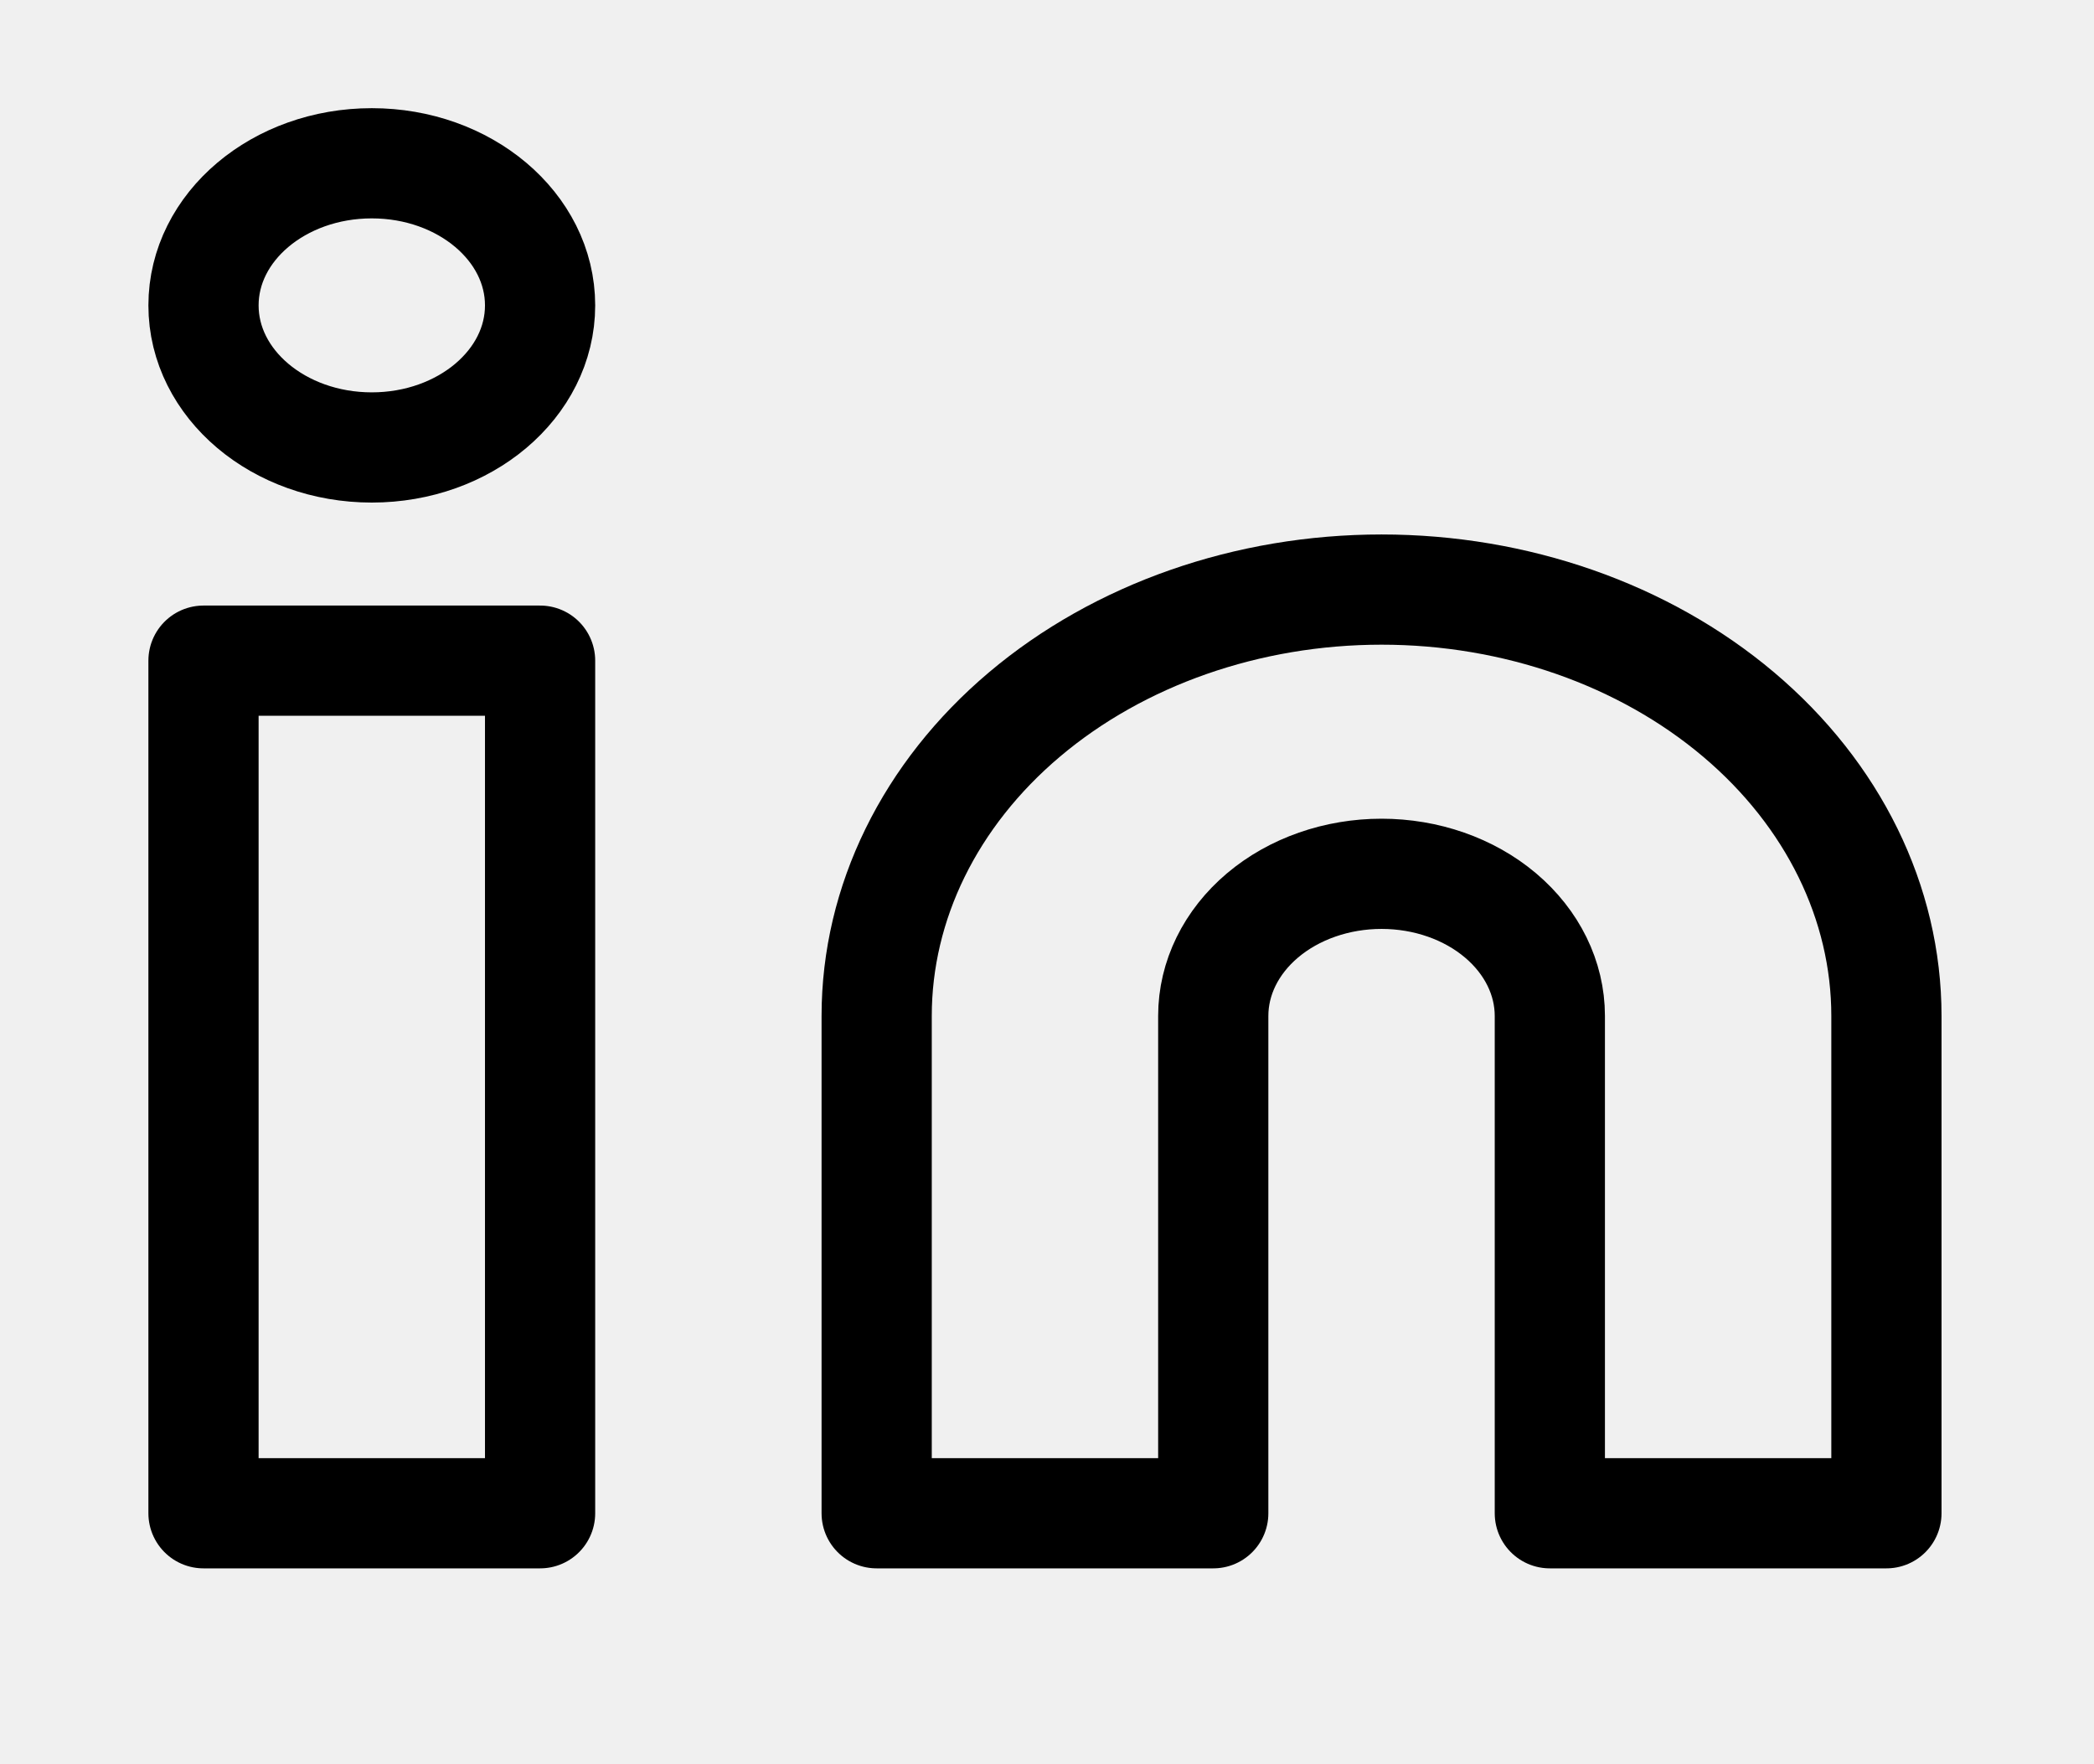
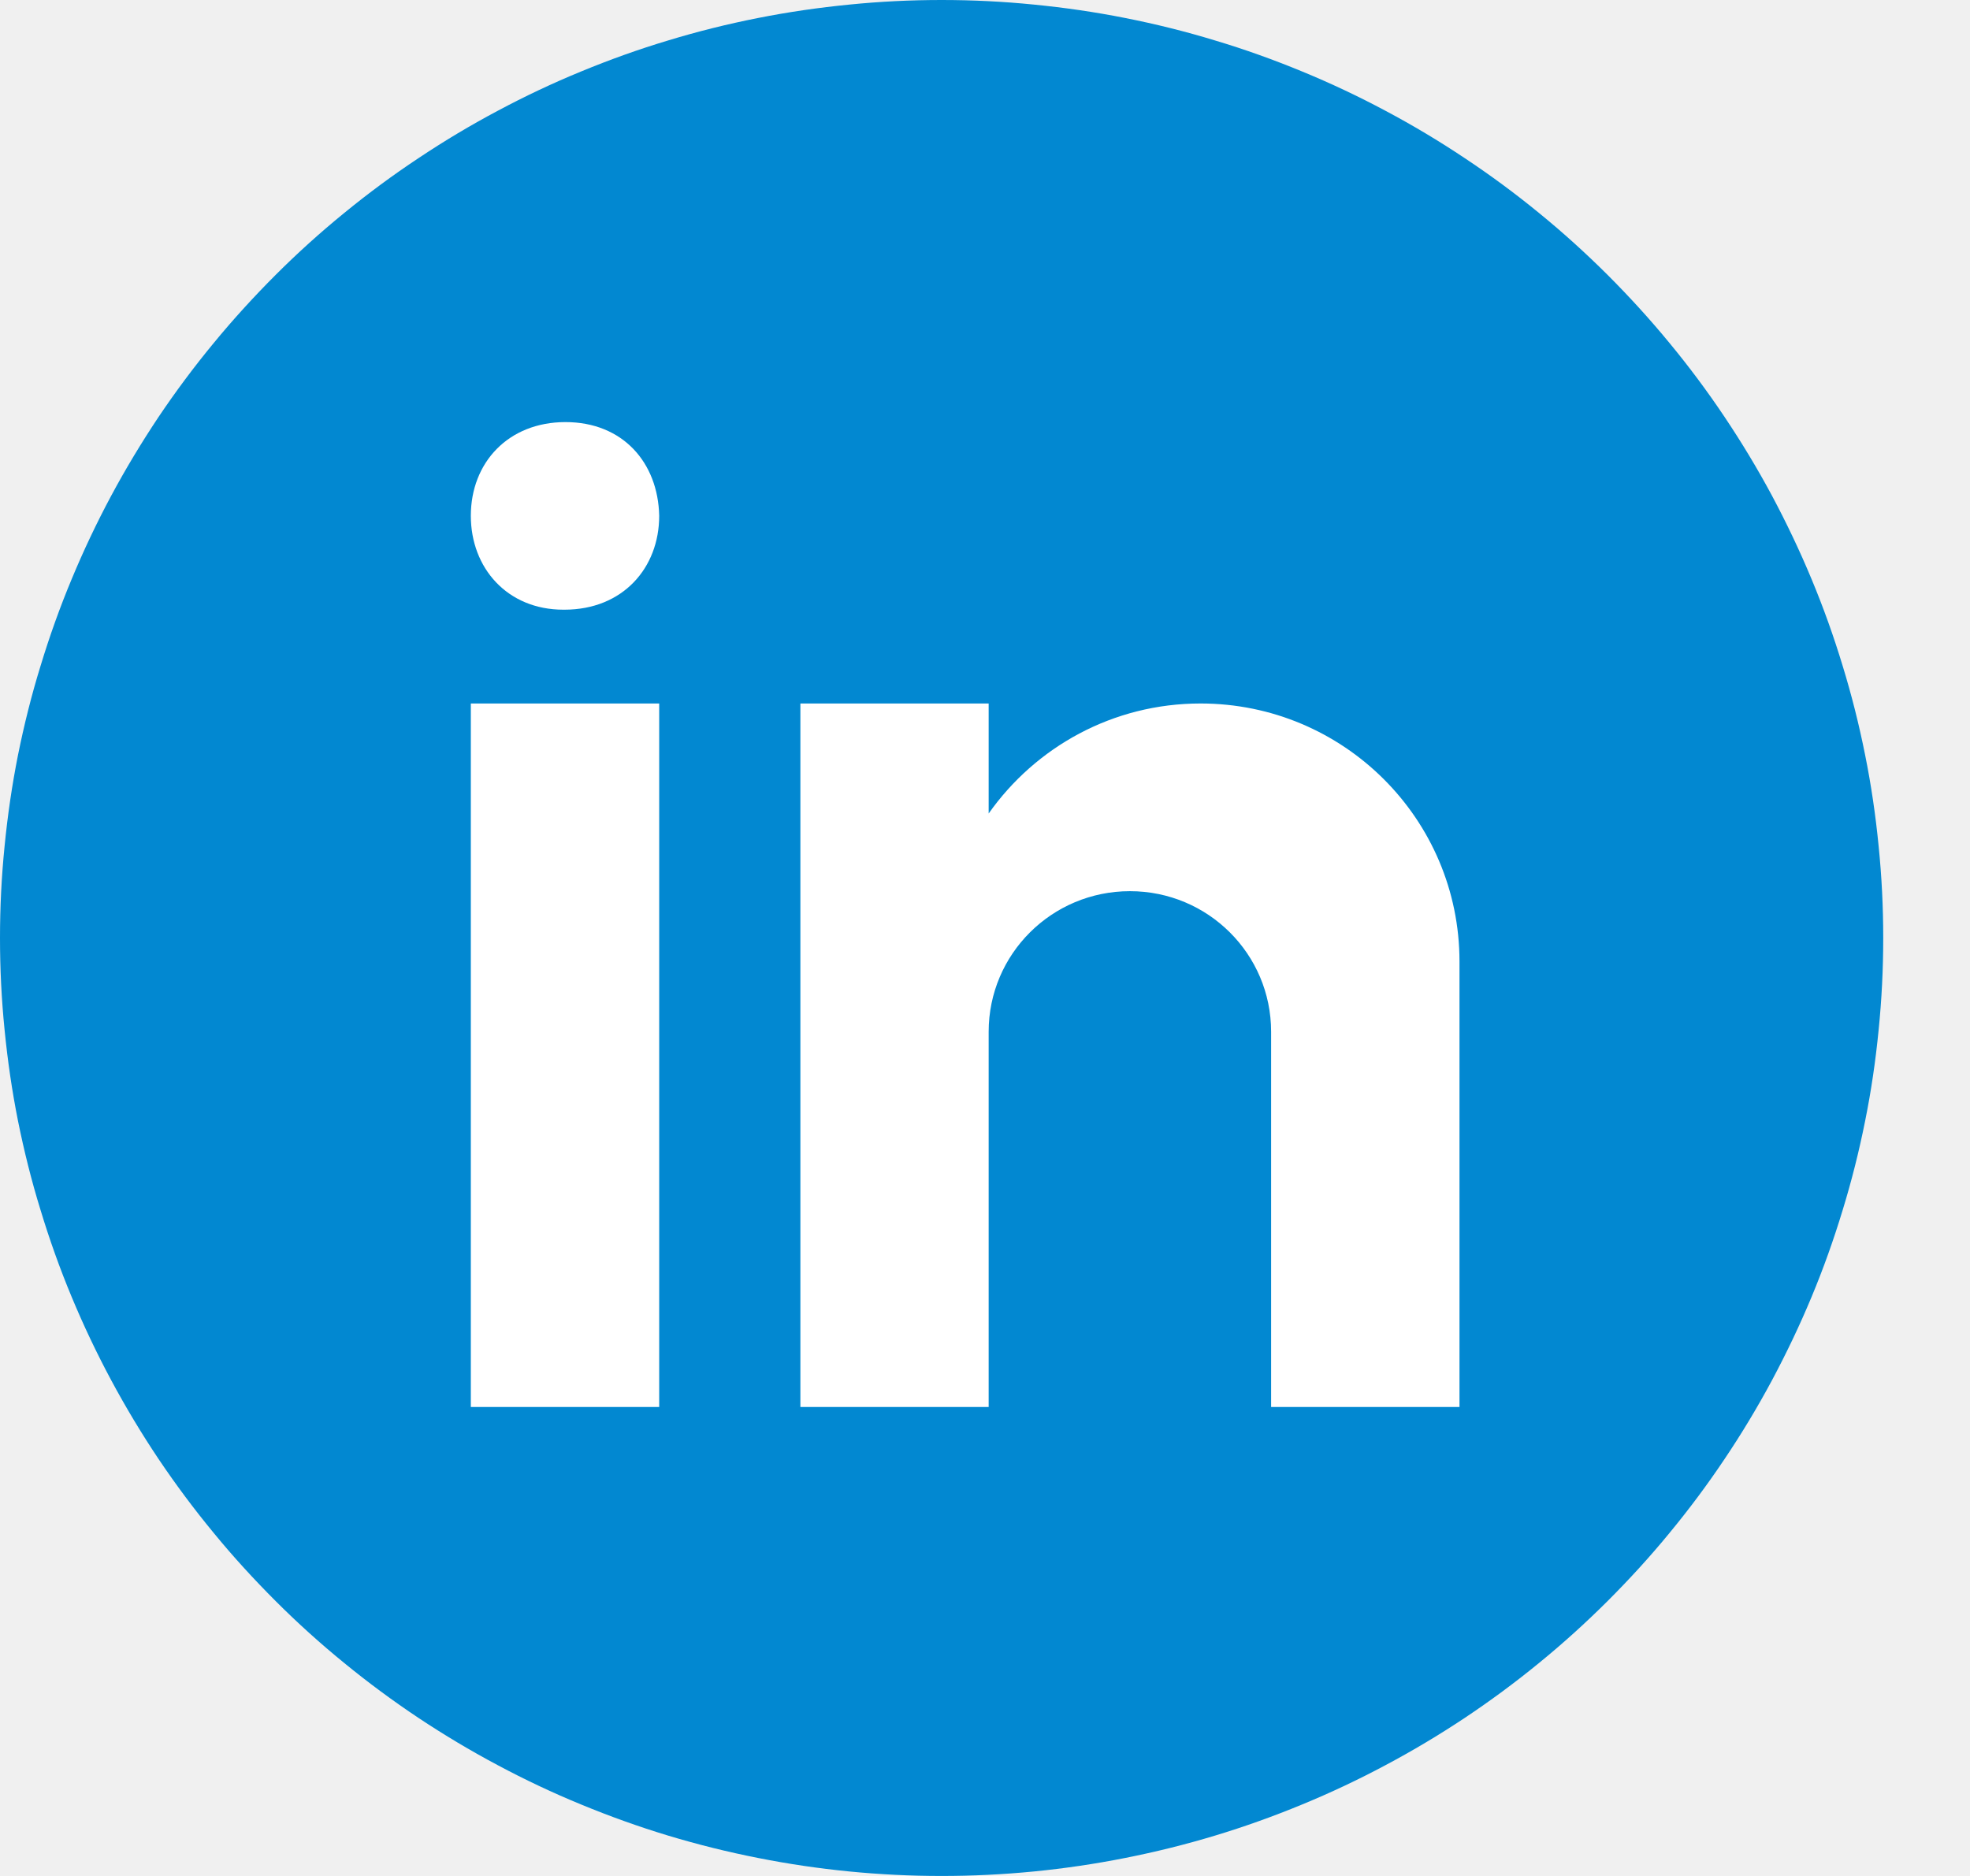
- <svg xmlns="http://www.w3.org/2000/svg" width="38" height="32" viewBox="0 0 38 32" fill="none">
-   <path d="M25.071 10.699C27.501 10.699 29.831 11.514 31.549 12.965C33.267 14.416 34.233 16.384 34.233 18.436V27.461H28.125V18.436C28.125 17.752 27.803 17.096 27.23 16.612C26.657 16.128 25.881 15.857 25.071 15.857C24.261 15.857 23.484 16.128 22.911 16.612C22.338 17.096 22.017 17.752 22.017 18.436V27.461H15.909V18.436C15.909 16.384 16.874 14.416 18.592 12.965C20.311 11.514 22.641 10.699 25.071 10.699V10.699Z" stroke="black" stroke-width="2" stroke-linecap="round" stroke-linejoin="round" />
-   <path d="M9.801 11.989H3.693V27.461H9.801V11.989Z" stroke="black" stroke-width="2" stroke-linecap="round" stroke-linejoin="round" />
-   <path d="M6.747 8.12C8.433 8.12 9.801 6.966 9.801 5.542C9.801 4.117 8.433 2.963 6.747 2.963C5.06 2.963 3.693 4.117 3.693 5.542C3.693 6.966 5.06 8.12 6.747 8.12Z" stroke="black" stroke-width="2" stroke-linecap="round" stroke-linejoin="round" />
+ <svg xmlns="http://www.w3.org/2000/svg" width="21" height="20" viewBox="0 0 21 20" fill="none">
+   <path d="M10.037 0C9.709 0 9.38 0.016 9.053 0.049C8.727 0.081 8.402 0.128 8.08 0.192C7.756 0.256 7.438 0.335 7.123 0.431C6.809 0.525 6.5 0.636 6.197 0.761C5.892 0.886 5.596 1.026 5.306 1.181C5.016 1.335 4.735 1.503 4.461 1.686C4.188 1.867 3.924 2.062 3.67 2.27C3.416 2.477 3.172 2.697 2.94 2.929C2.708 3.161 2.487 3.403 2.279 3.656C2.07 3.909 1.874 4.172 1.691 4.444C1.509 4.717 1.34 4.997 1.185 5.286C1.03 5.575 0.89 5.871 0.764 6.174C0.638 6.476 0.528 6.784 0.433 7.097C0.336 7.41 0.257 7.728 0.192 8.049C0.128 8.371 0.081 8.694 0.049 9.02C0.016 9.346 0 9.672 0 10C0 10.328 0.016 10.654 0.049 10.981C0.081 11.306 0.128 11.63 0.192 11.951C0.257 12.272 0.336 12.59 0.433 12.903C0.528 13.216 0.638 13.525 0.764 13.827C0.89 14.13 1.03 14.425 1.185 14.714C1.34 15.003 1.509 15.284 1.691 15.556C1.874 15.828 2.07 16.091 2.279 16.344C2.487 16.598 2.708 16.839 2.94 17.071C3.172 17.303 3.416 17.523 3.67 17.73C3.924 17.938 4.188 18.133 4.461 18.315C4.735 18.497 5.016 18.665 5.306 18.819C5.596 18.974 5.892 19.114 6.197 19.239C6.5 19.364 6.809 19.475 7.123 19.57C7.438 19.665 7.756 19.744 8.08 19.808C8.402 19.872 8.727 19.92 9.053 19.952C9.38 19.984 9.709 20 10.037 20C10.366 20 10.694 19.984 11.022 19.952C11.348 19.92 11.673 19.872 11.995 19.808C12.318 19.744 12.637 19.665 12.951 19.57C13.266 19.475 13.575 19.364 13.878 19.239C14.182 19.114 14.479 18.974 14.769 18.819C15.059 18.665 15.34 18.497 15.614 18.315C15.887 18.133 16.151 17.938 16.405 17.73C16.659 17.523 16.902 17.303 17.135 17.071C17.367 16.839 17.588 16.598 17.796 16.344C18.005 16.091 18.201 15.828 18.383 15.556C18.566 15.284 18.735 15.003 18.89 14.714C19.044 14.425 19.185 14.13 19.311 13.827C19.437 13.525 19.547 13.216 19.642 12.903C19.738 12.59 19.818 12.272 19.882 11.951C19.947 11.63 19.994 11.306 20.026 10.981C20.059 10.654 20.075 10.328 20.075 10C20.075 9.672 20.059 9.346 20.026 9.02C19.994 8.694 19.947 8.371 19.882 8.049C19.818 7.728 19.738 7.41 19.642 7.097C19.547 6.784 19.437 6.476 19.311 6.174C19.185 5.871 19.044 5.575 18.89 5.286C18.735 4.997 18.566 4.717 18.383 4.444C18.201 4.172 18.005 3.909 17.796 3.656C17.588 3.403 17.367 3.161 17.135 2.929C16.902 2.697 16.659 2.477 16.405 2.27C16.151 2.062 15.887 1.867 15.614 1.686C15.34 1.503 15.059 1.335 14.769 1.181C14.479 1.026 14.182 0.886 13.878 0.761C13.575 0.636 13.266 0.525 12.951 0.431C12.637 0.335 12.318 0.256 11.995 0.192C11.673 0.128 11.348 0.081 11.022 0.049C10.694 0.016 10.366 0 10.037 0Z" fill="#0288D1" />
+   <path d="M5.019 7.5H7.027V15H5.019V7.5ZM6.017 6.5H6.005C5.407 6.5 5.019 6.055 5.019 5.499C5.019 4.932 5.418 4.5 6.028 4.5C6.639 4.5 7.015 4.932 7.027 5.499C7.027 6.055 6.639 6.5 6.017 6.5ZM15.558 10.251C15.558 8.731 14.322 7.5 12.798 7.5C11.863 7.5 11.039 7.964 10.539 8.673V7.5H8.532V15H10.539V11C10.539 10.171 11.213 9.501 12.045 9.501C12.877 9.501 13.55 10.171 13.55 11V15H15.558C15.558 15 15.558 10.461 15.558 10.251Z" fill="white" />
</svg>
